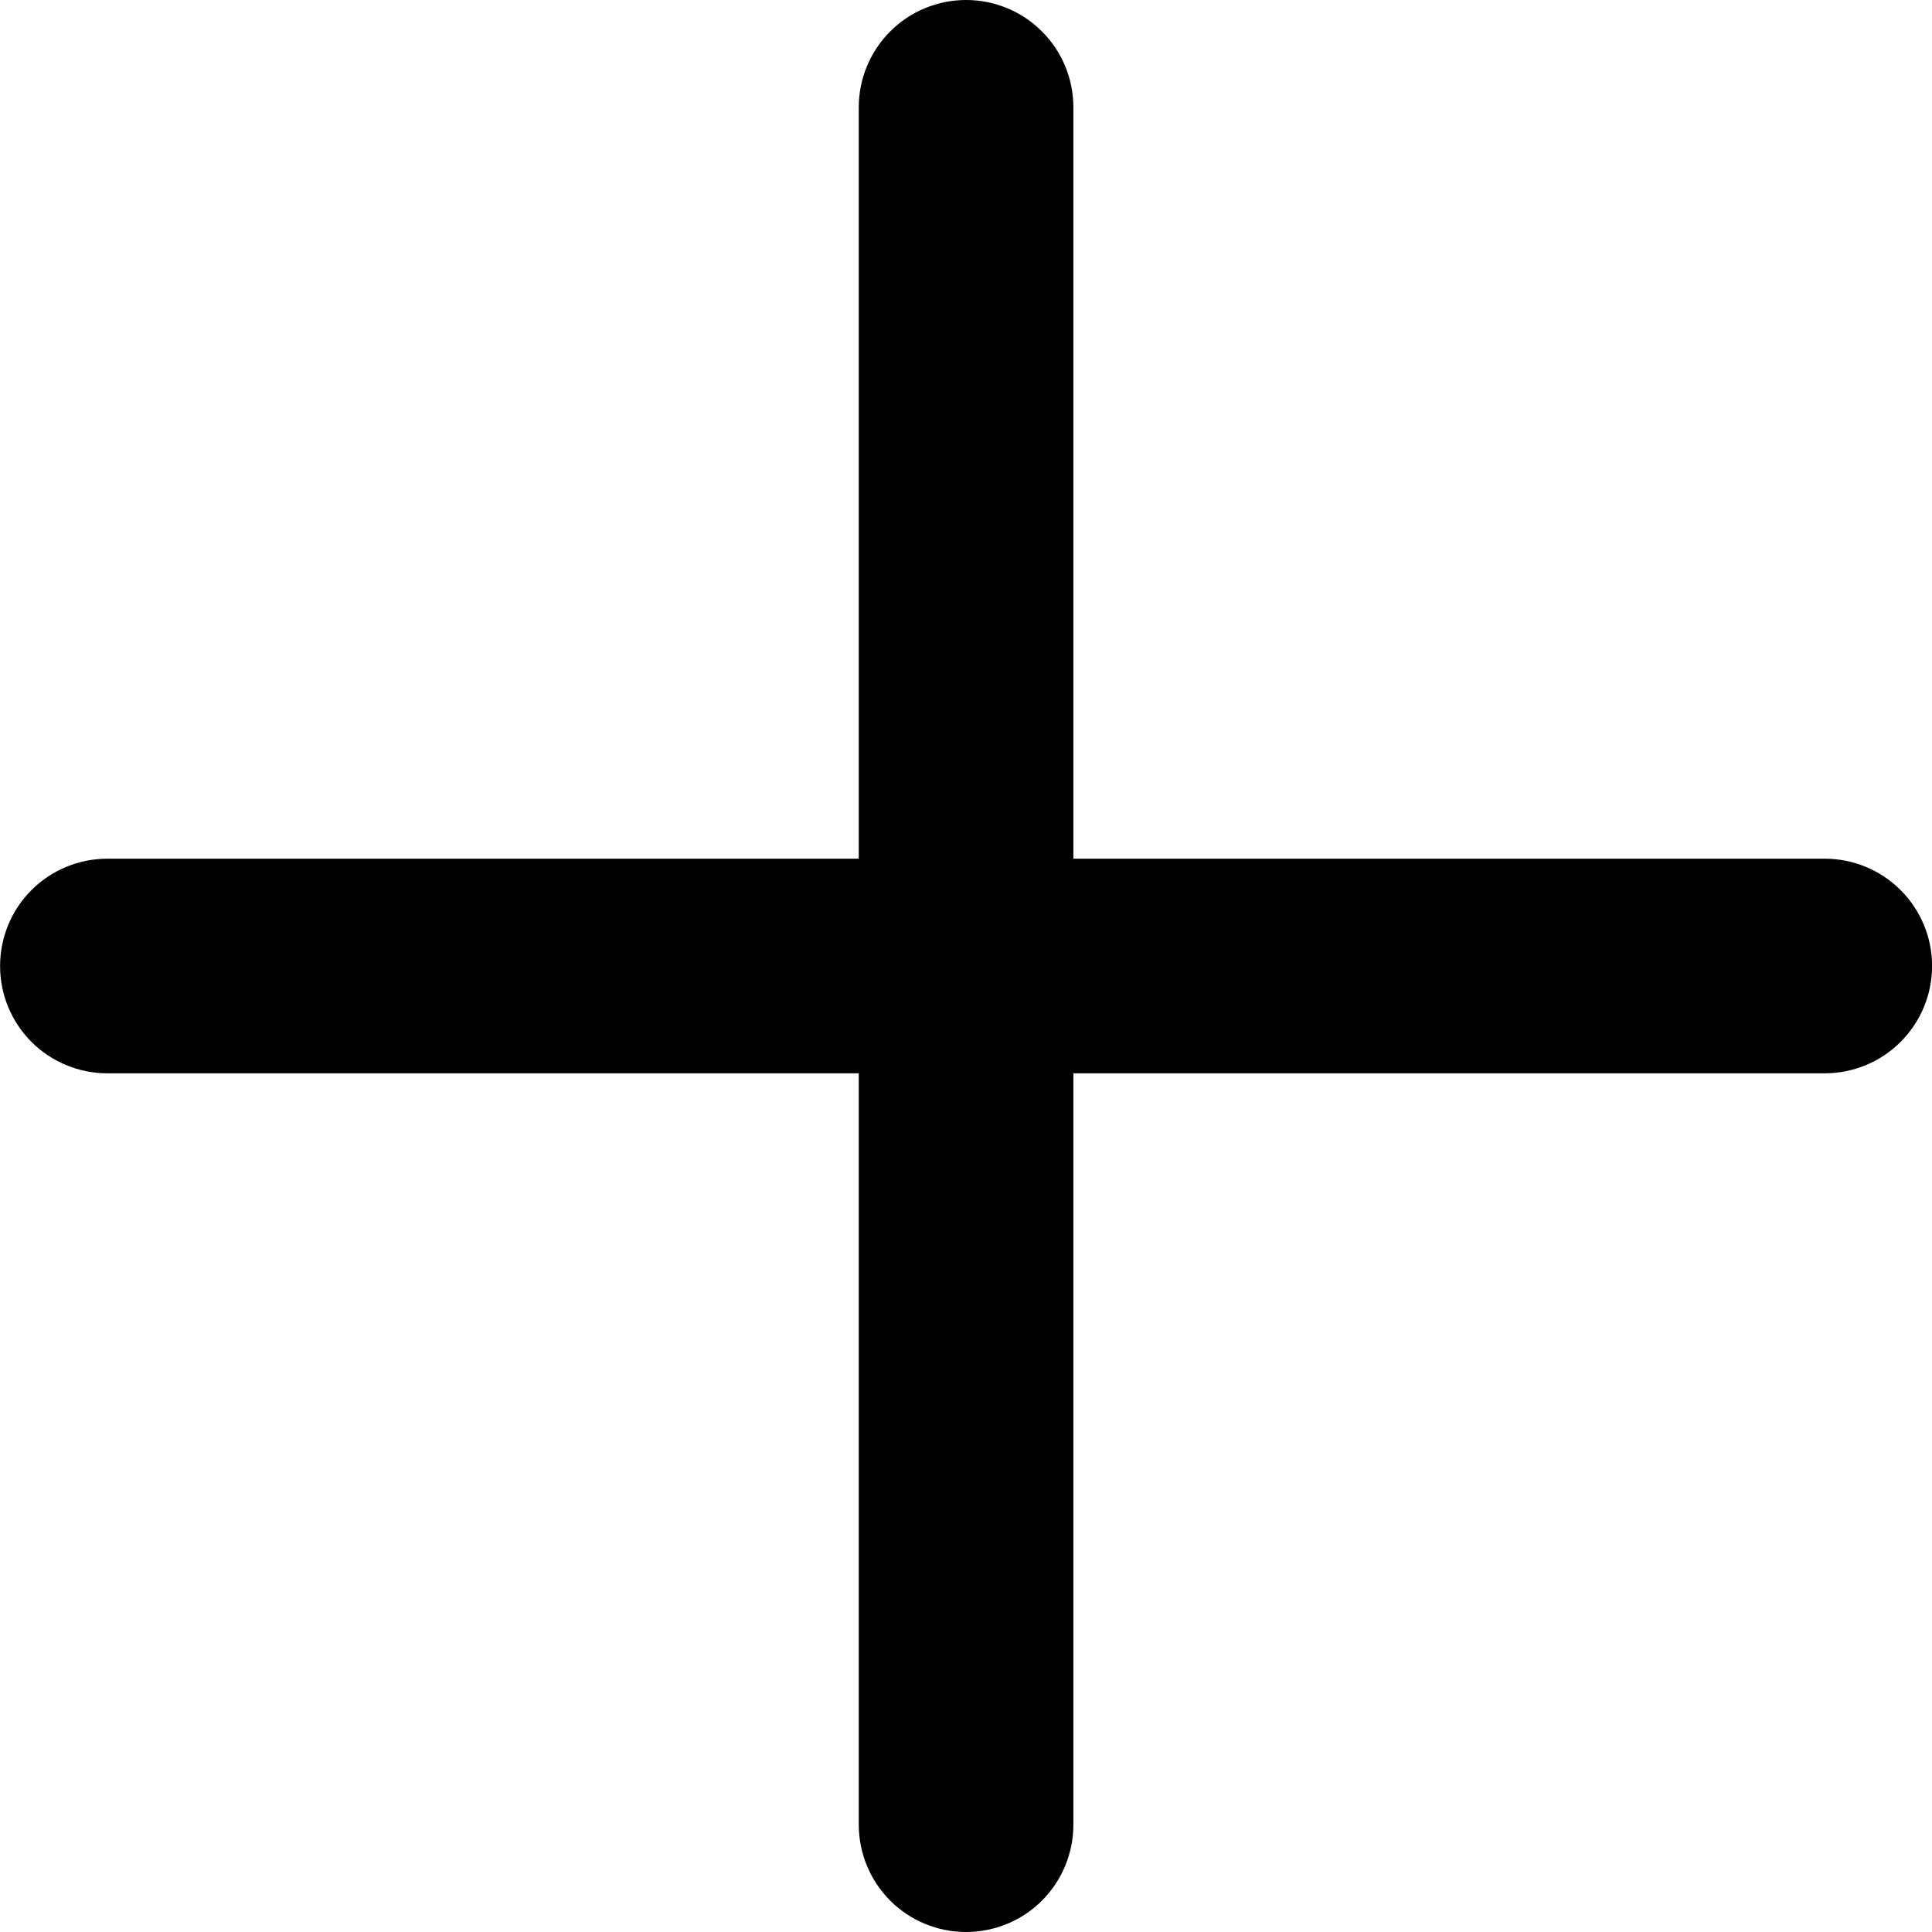
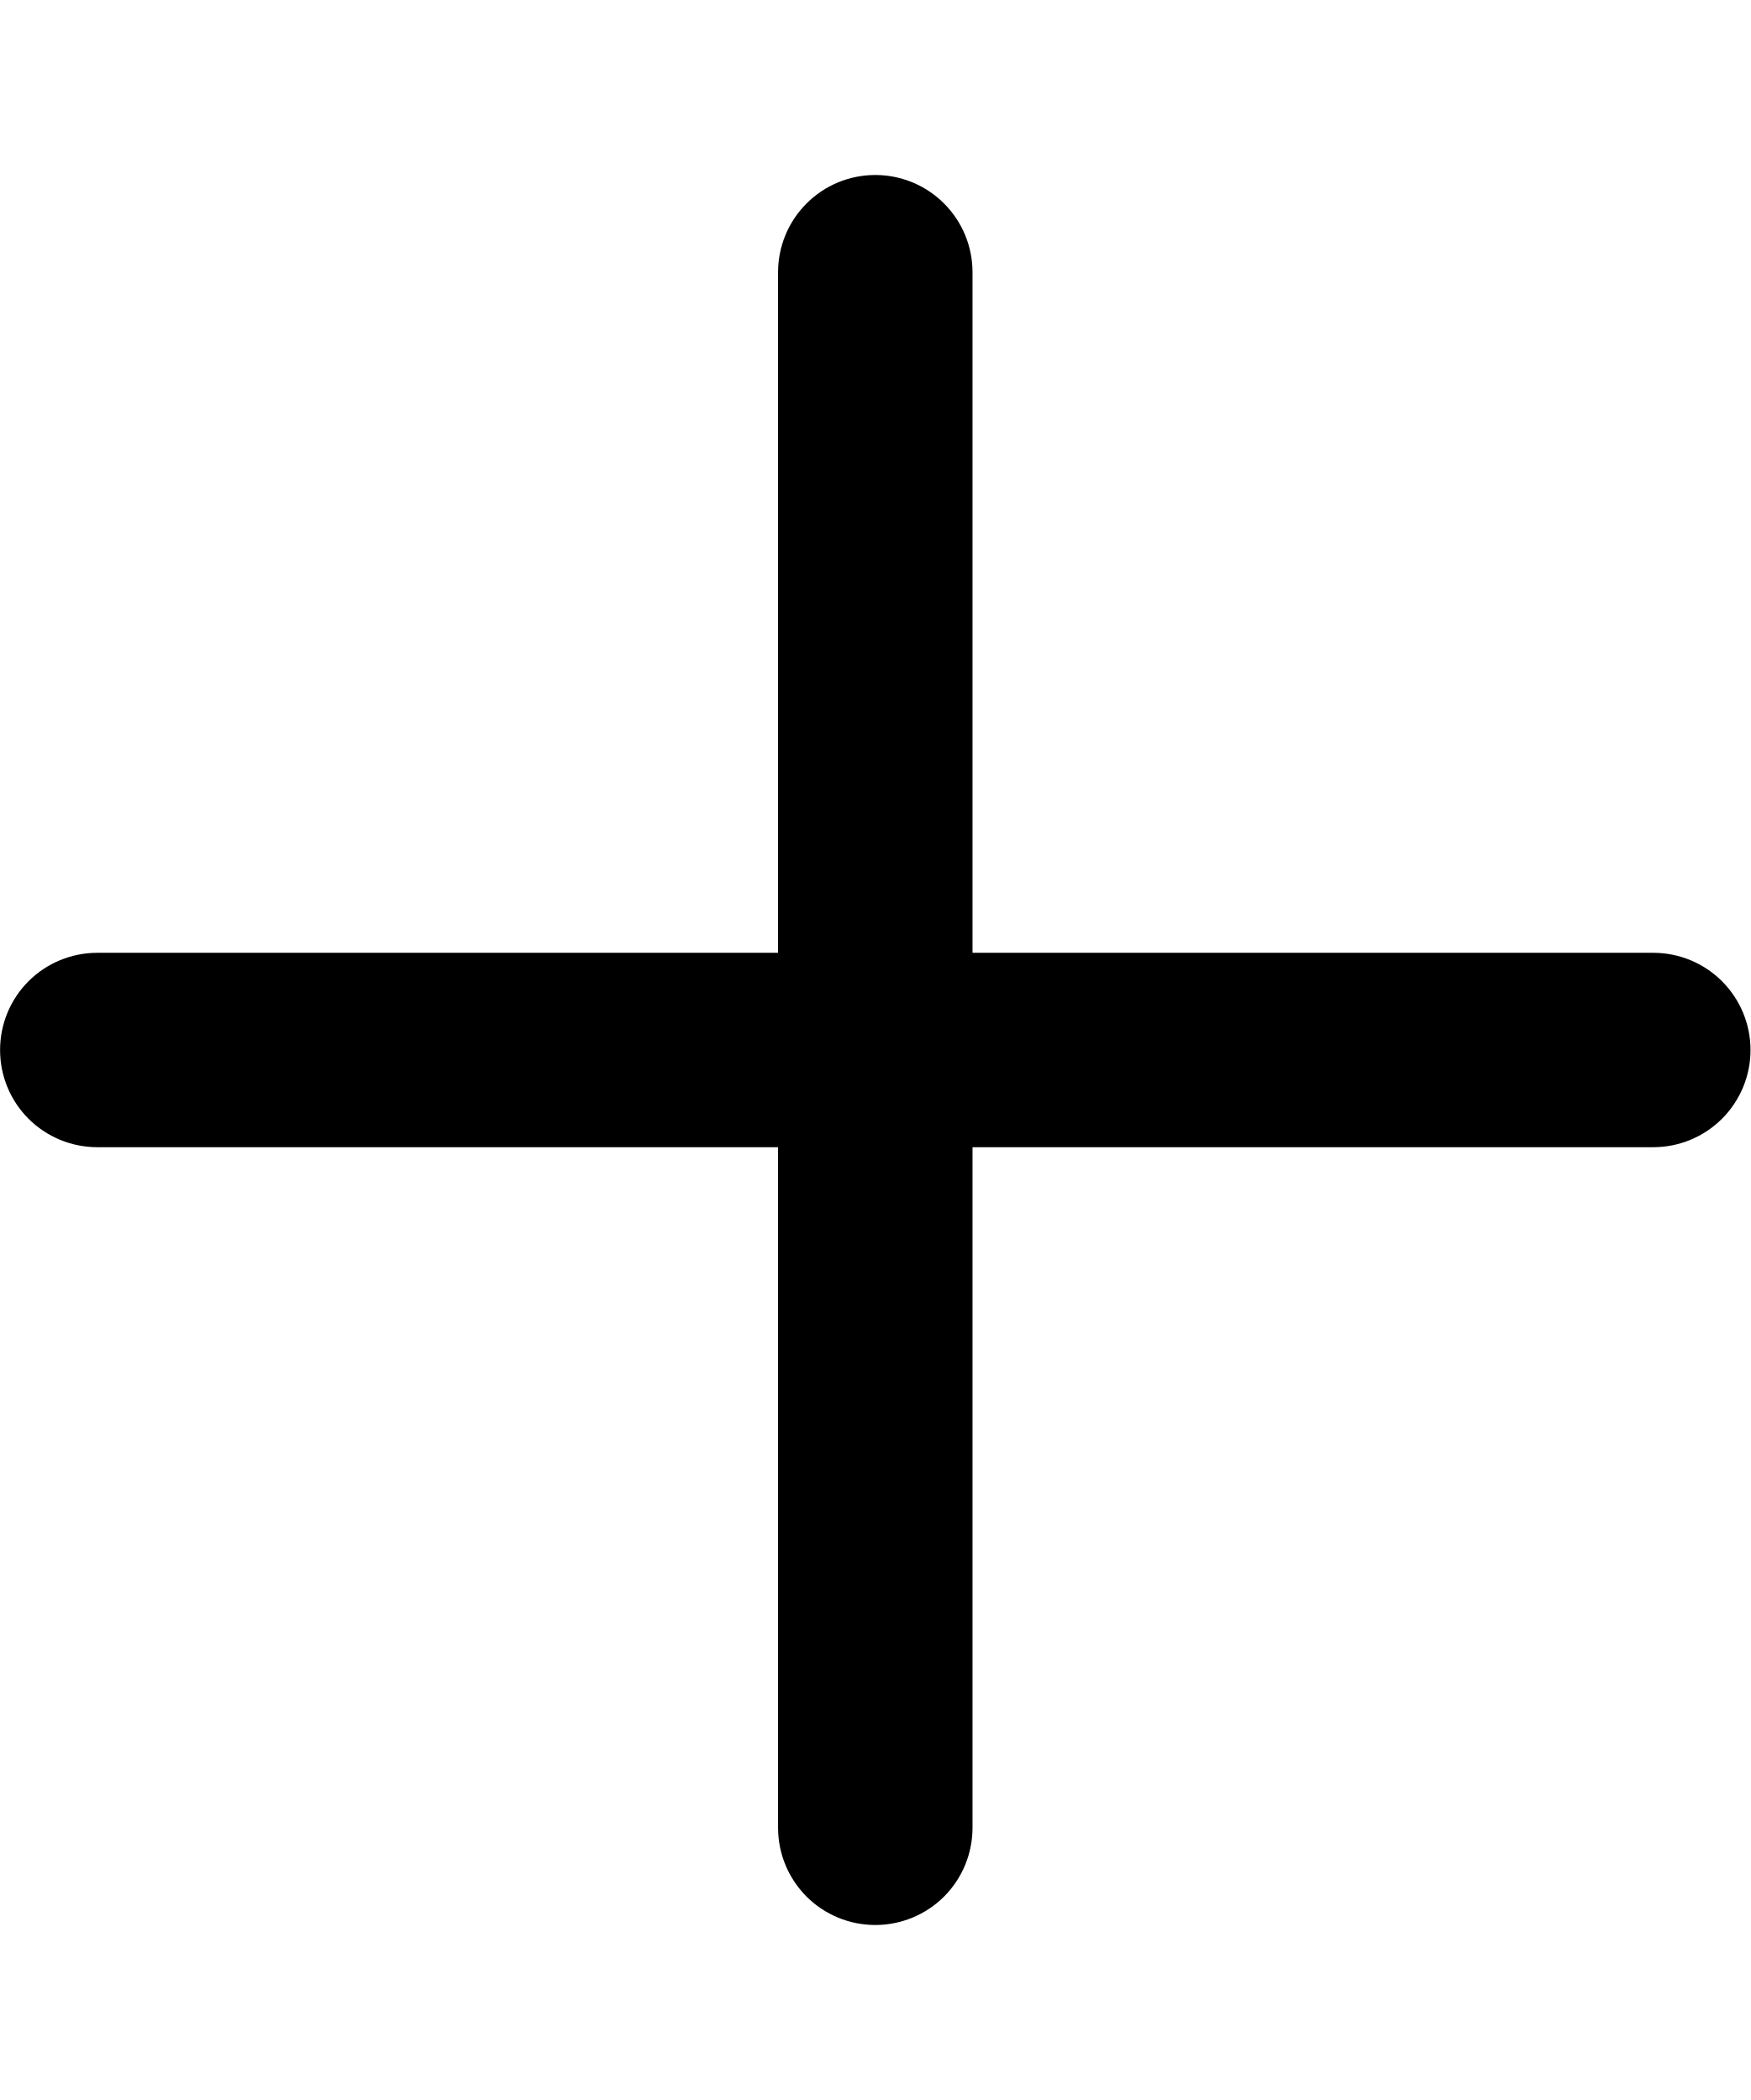
- <svg xmlns="http://www.w3.org/2000/svg" width="24" height="24" viewBox="0 0 24 24" fill="currentColor">
+ <svg xmlns="http://www.w3.org/2000/svg" width="20" height="24" viewBox="0 0 24 24" fill="currentColor">
  <path d="M10.668 22.667C10.668 23.02 10.808 23.359 11.058 23.61C11.308 23.86 11.647 24 12.001 24C12.354 24 12.694 23.86 12.944 23.61C13.194 23.359 13.334 23.02 13.334 22.667V13.333H22.668C23.021 13.333 23.36 13.193 23.61 12.943C23.86 12.693 24.001 12.354 24.001 12C24.001 11.646 23.86 11.307 23.61 11.057C23.36 10.807 23.021 10.667 22.668 10.667H13.334V1.333C13.334 0.98 13.194 0.641 12.944 0.391C12.694 0.14 12.354 0 12.001 0C11.647 0 11.308 0.14 11.058 0.391C10.808 0.641 10.668 0.98 10.668 1.333V10.667H1.334C0.981 10.667 0.641 10.807 0.391 11.057C0.141 11.307 0.001 11.646 0.001 12C0.001 12.354 0.141 12.693 0.391 12.943C0.641 13.193 0.981 13.333 1.334 13.333H10.668V22.667Z" />
</svg>
